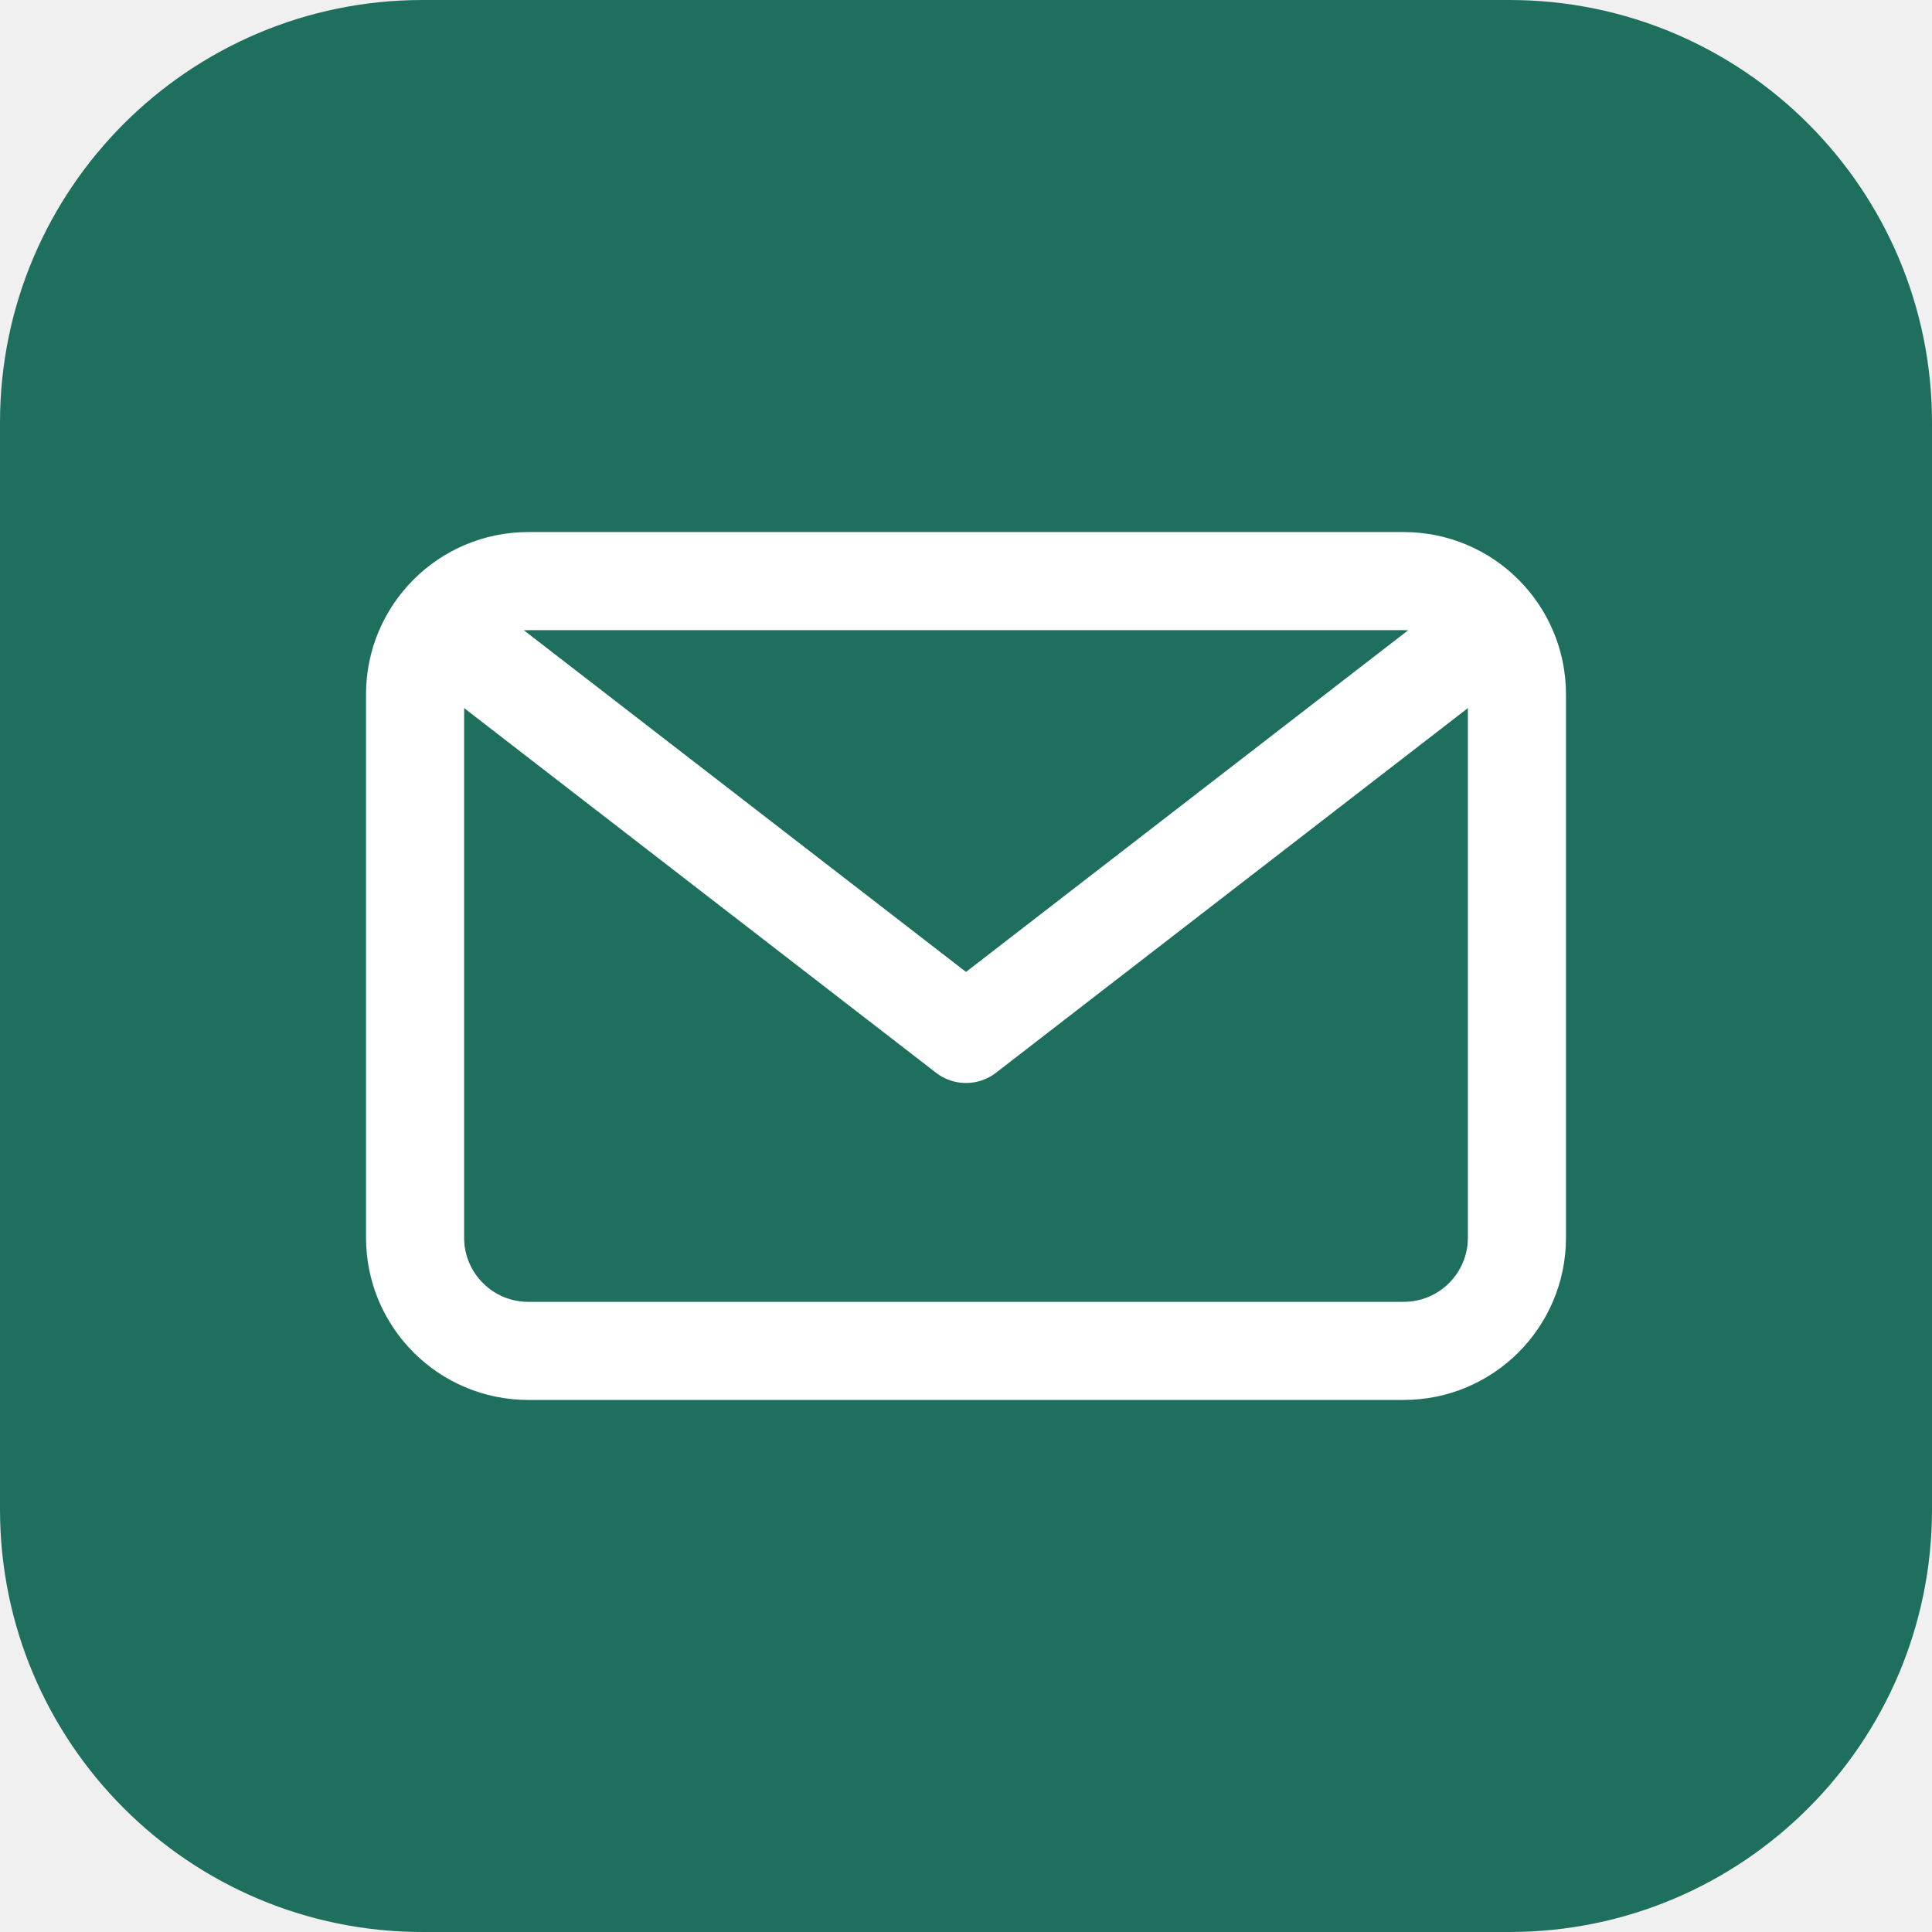
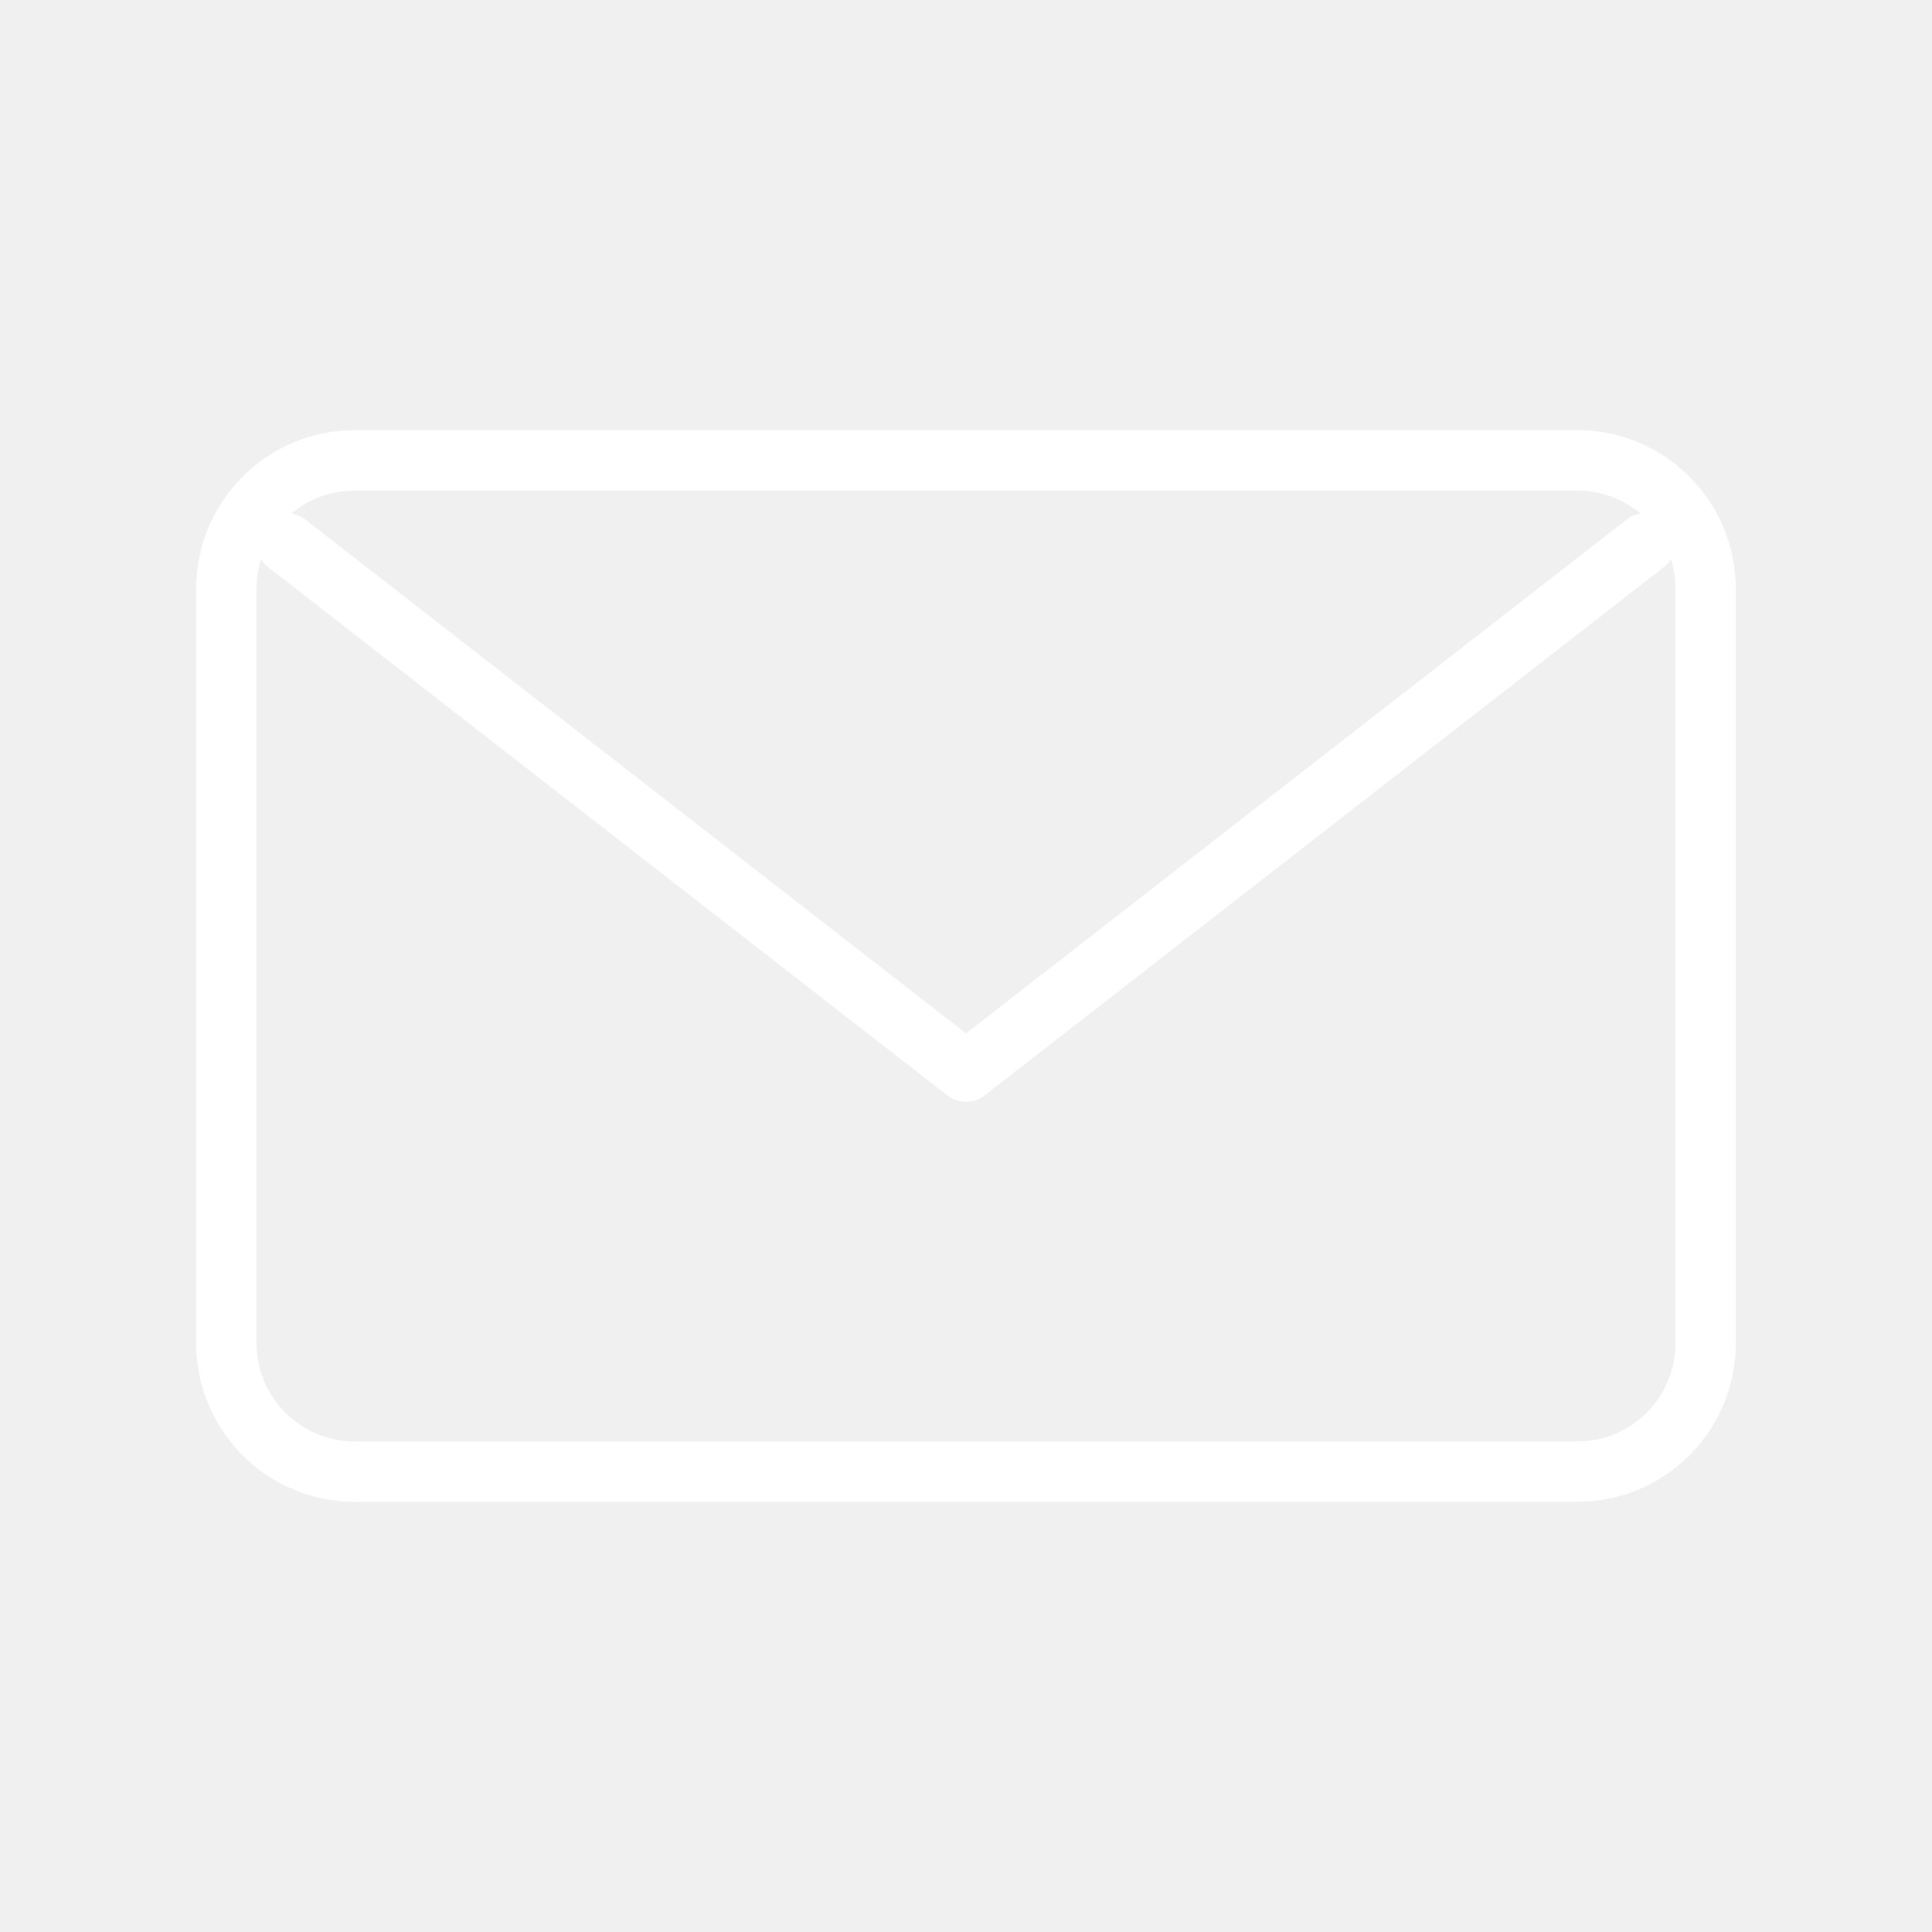
<svg xmlns="http://www.w3.org/2000/svg" width="512" height="512" viewBox="0 0 512 512">
-   <rect width="512" height="512" rx="112" fill="#1f6f5f" />
-   <g fill="none" stroke="#ffffff" stroke-width="26" stroke-linecap="round" stroke-linejoin="round">
-     <rect x="110" y="154" width="292" height="204" rx="30" />
-     <polyline points="124,172 256,274 388,172" />
+   <style>@media (prefers-color-scheme: light) { g { stroke: #101114 } }</style>
+   <g fill="none" stroke="#ffffff" stroke-width="16" stroke-linecap="round" stroke-linejoin="round">
+     <rect x="60" y="122" width="392" height="268" rx="34" />
+     <polyline points="76,144 256,284 436,144" />
  </g>
</svg>
